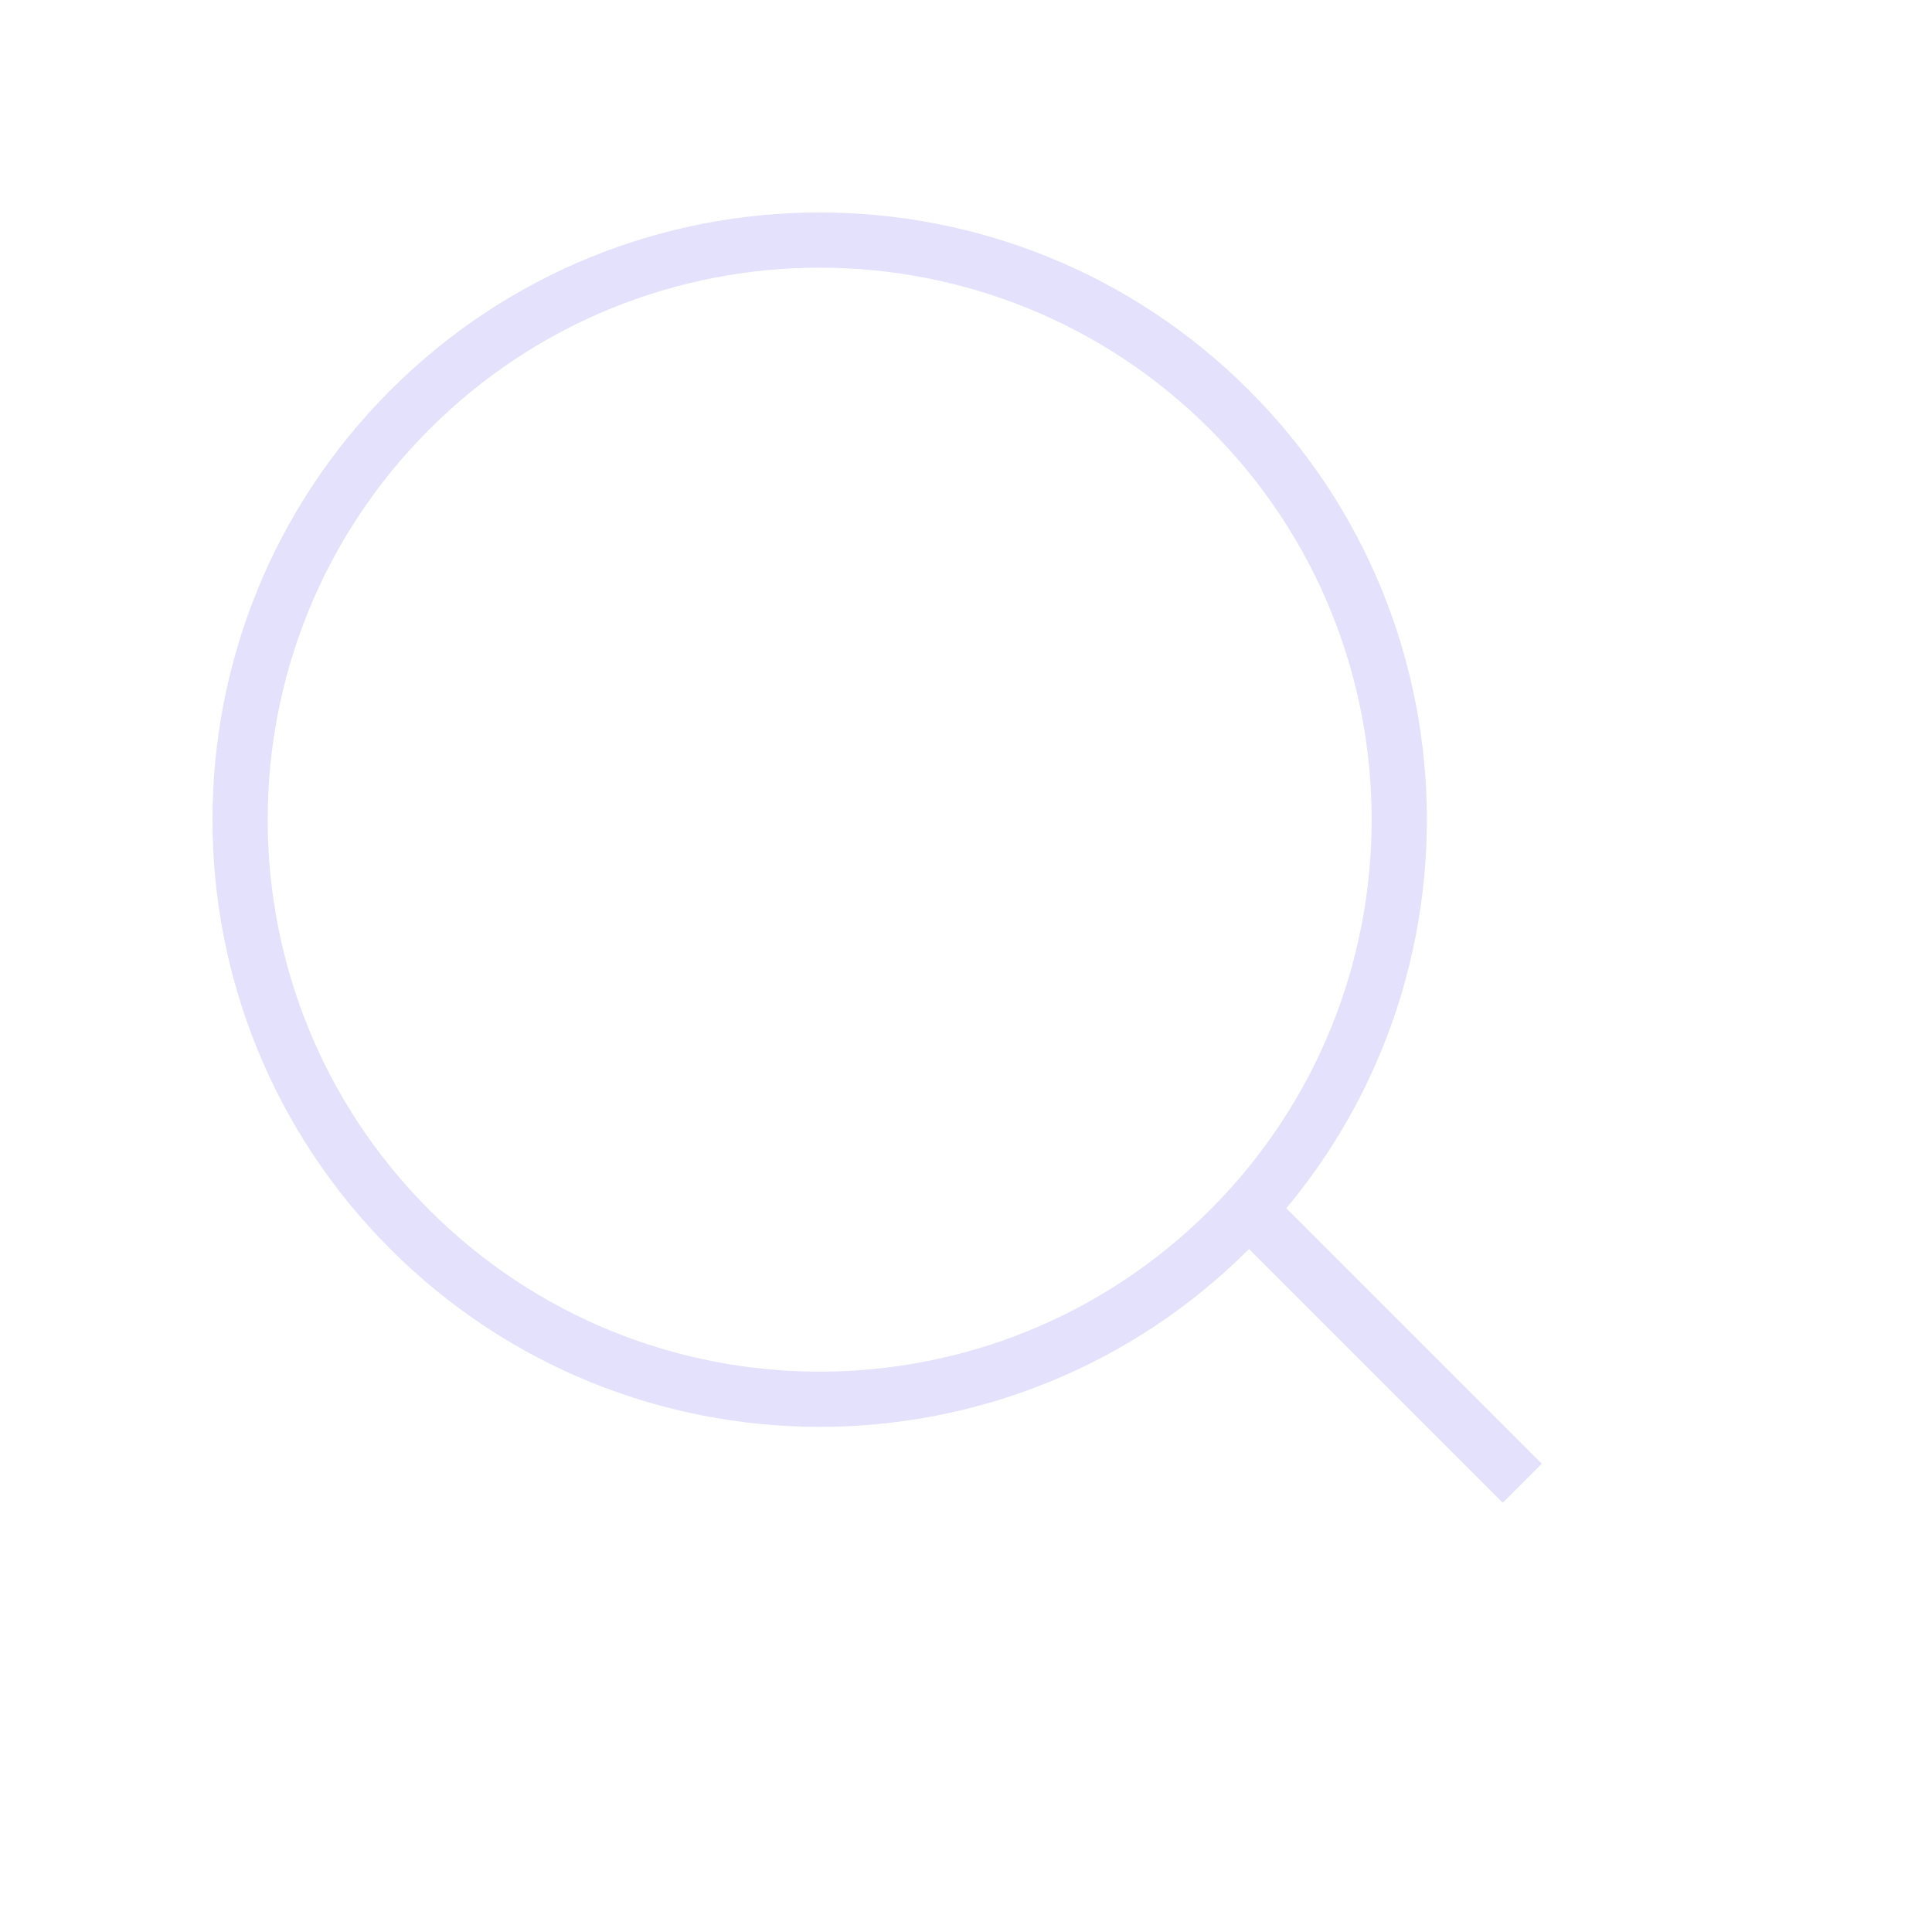
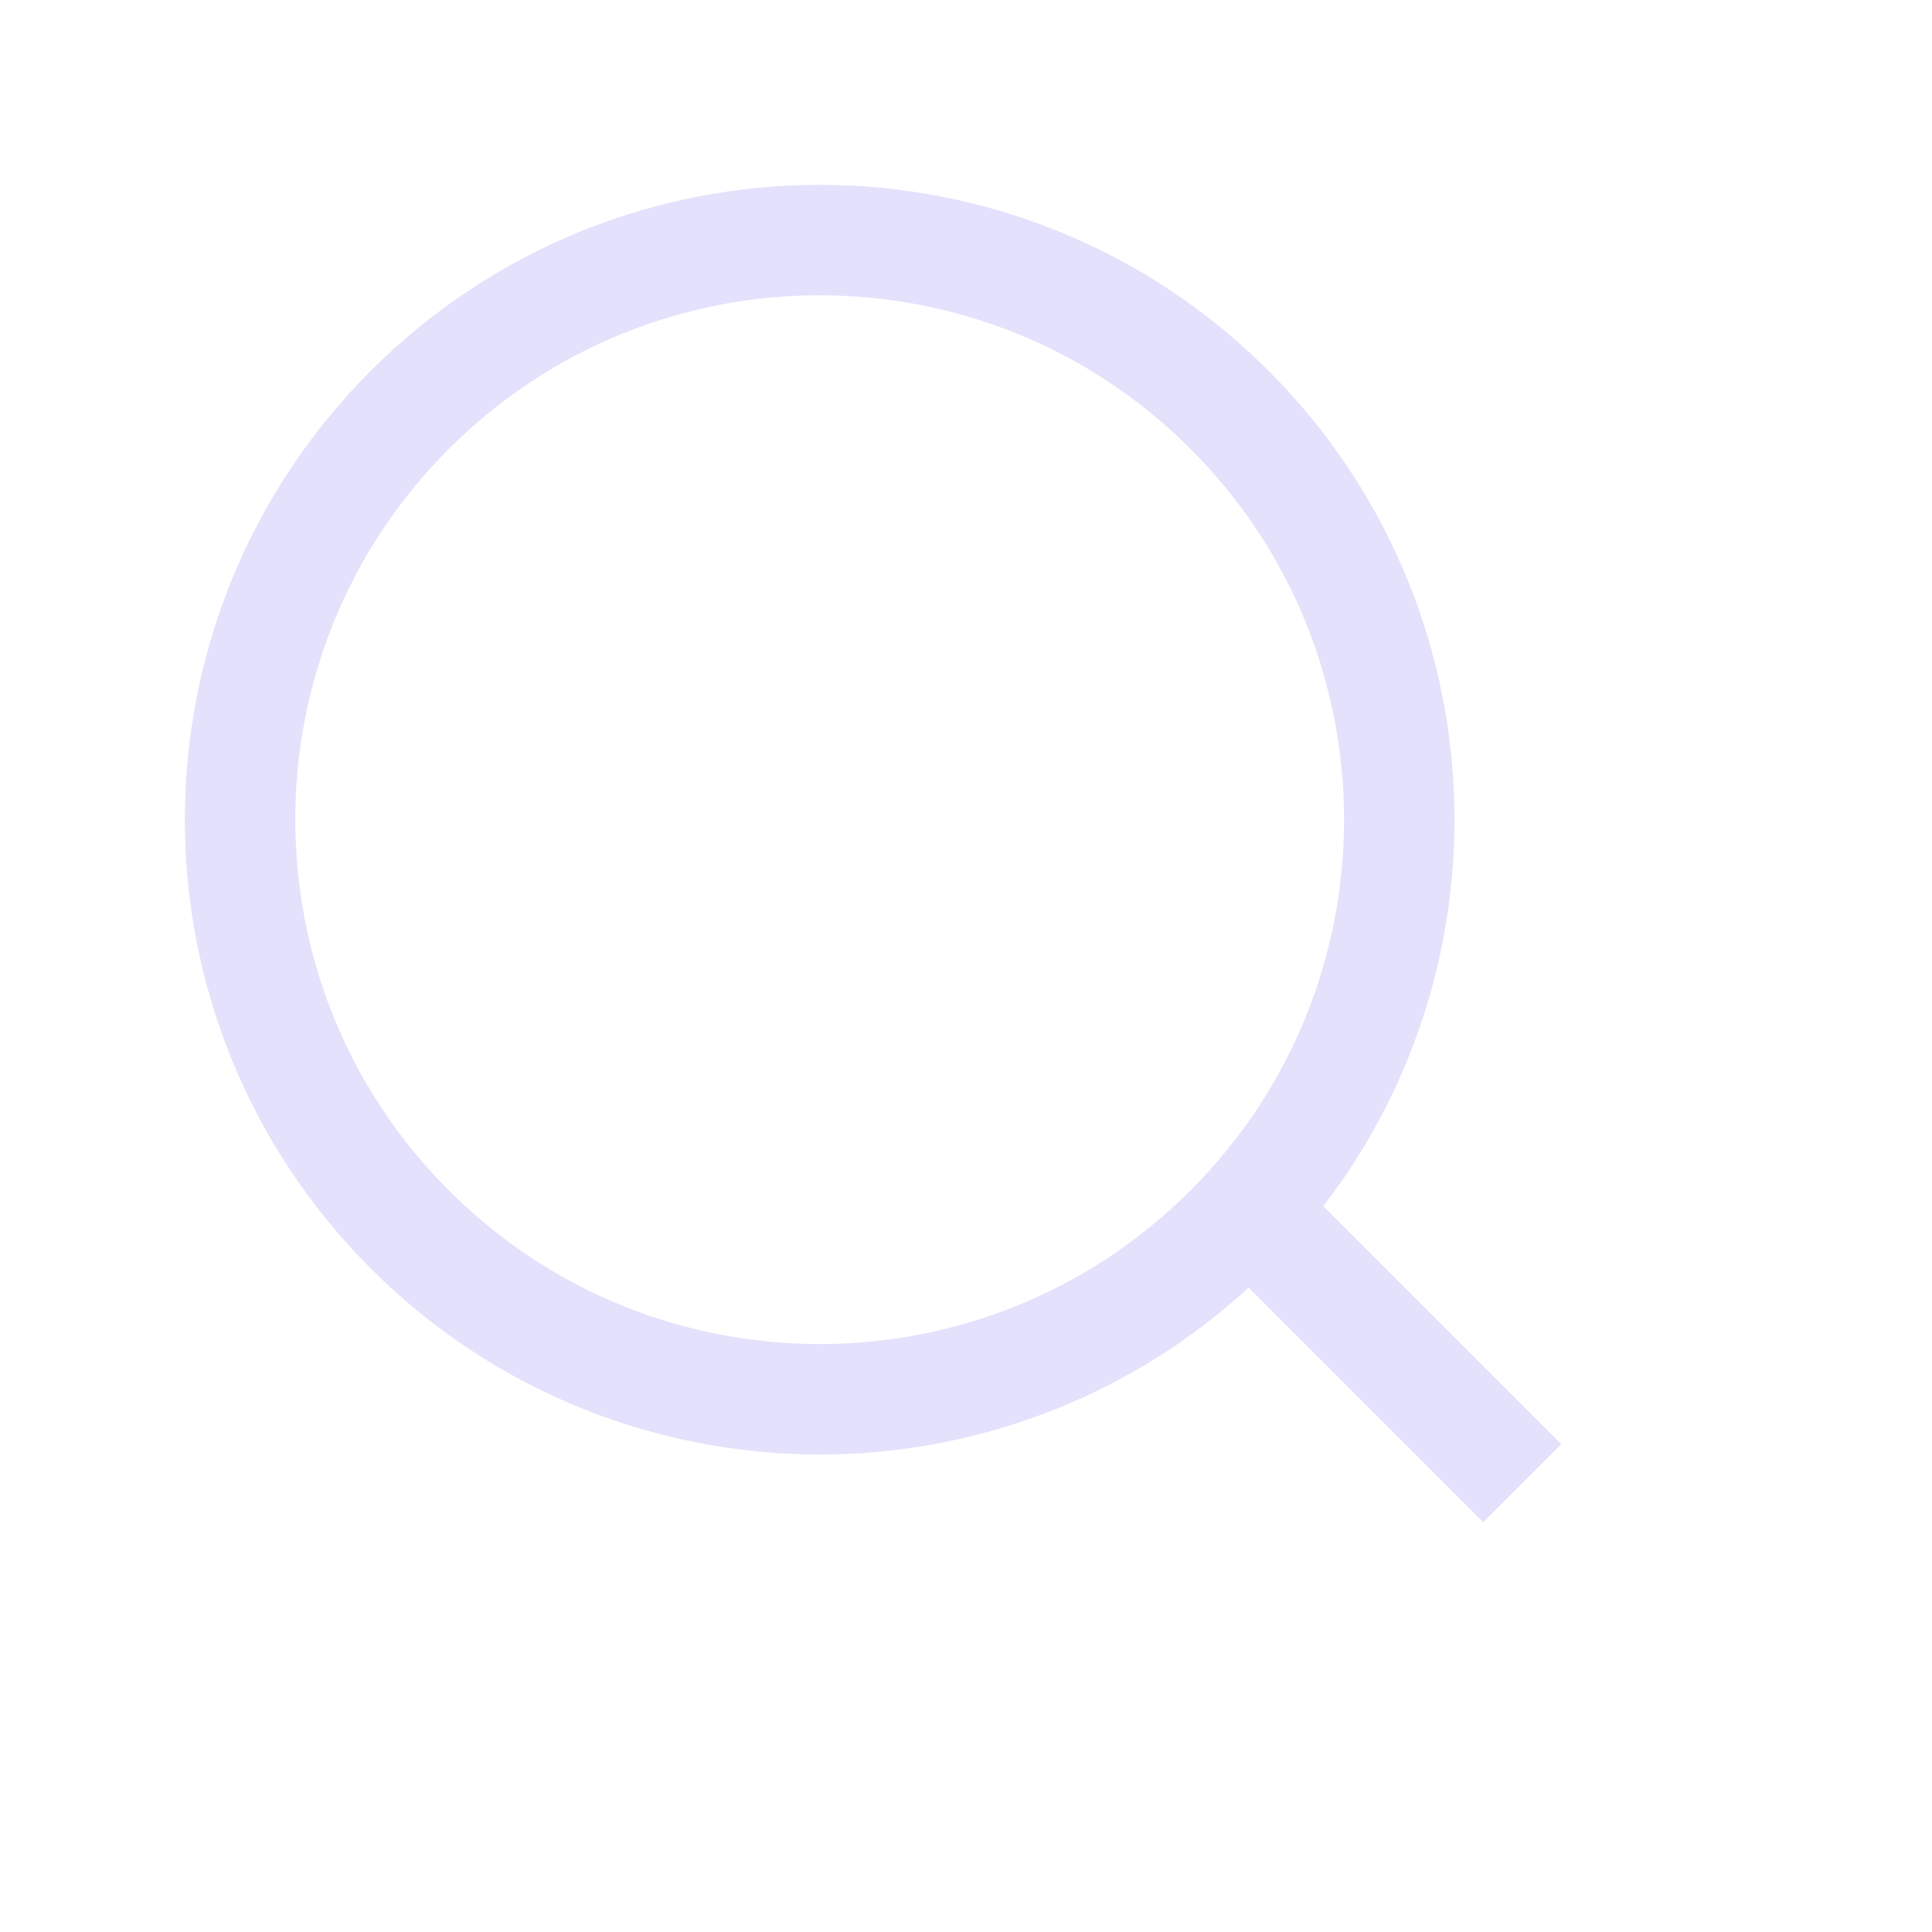
<svg xmlns="http://www.w3.org/2000/svg" width="35" height="35" viewBox="0 0 35 35" fill="none">
-   <line x1="22.627" y1="21.92" x2="27.577" y2="26.87" stroke="#E3E1FB" strokeWidth="2" />
-   <circle cx="14.849" cy="14.849" r="10.5" transform="rotate(45 14.8492 14.8492)" stroke="#E3E1FB" strokeWidth="2" />
+   <line x1="22.627" y1="21.92" x2="27.577" y2="26.87" stroke="#E3E1FB" stroke-width="2" />
+   <circle cx="14.849" cy="14.849" r="10.5" transform="rotate(45 14.8492 14.8492)" stroke="#E3E1FB" stroke-width="2" />
</svg>
